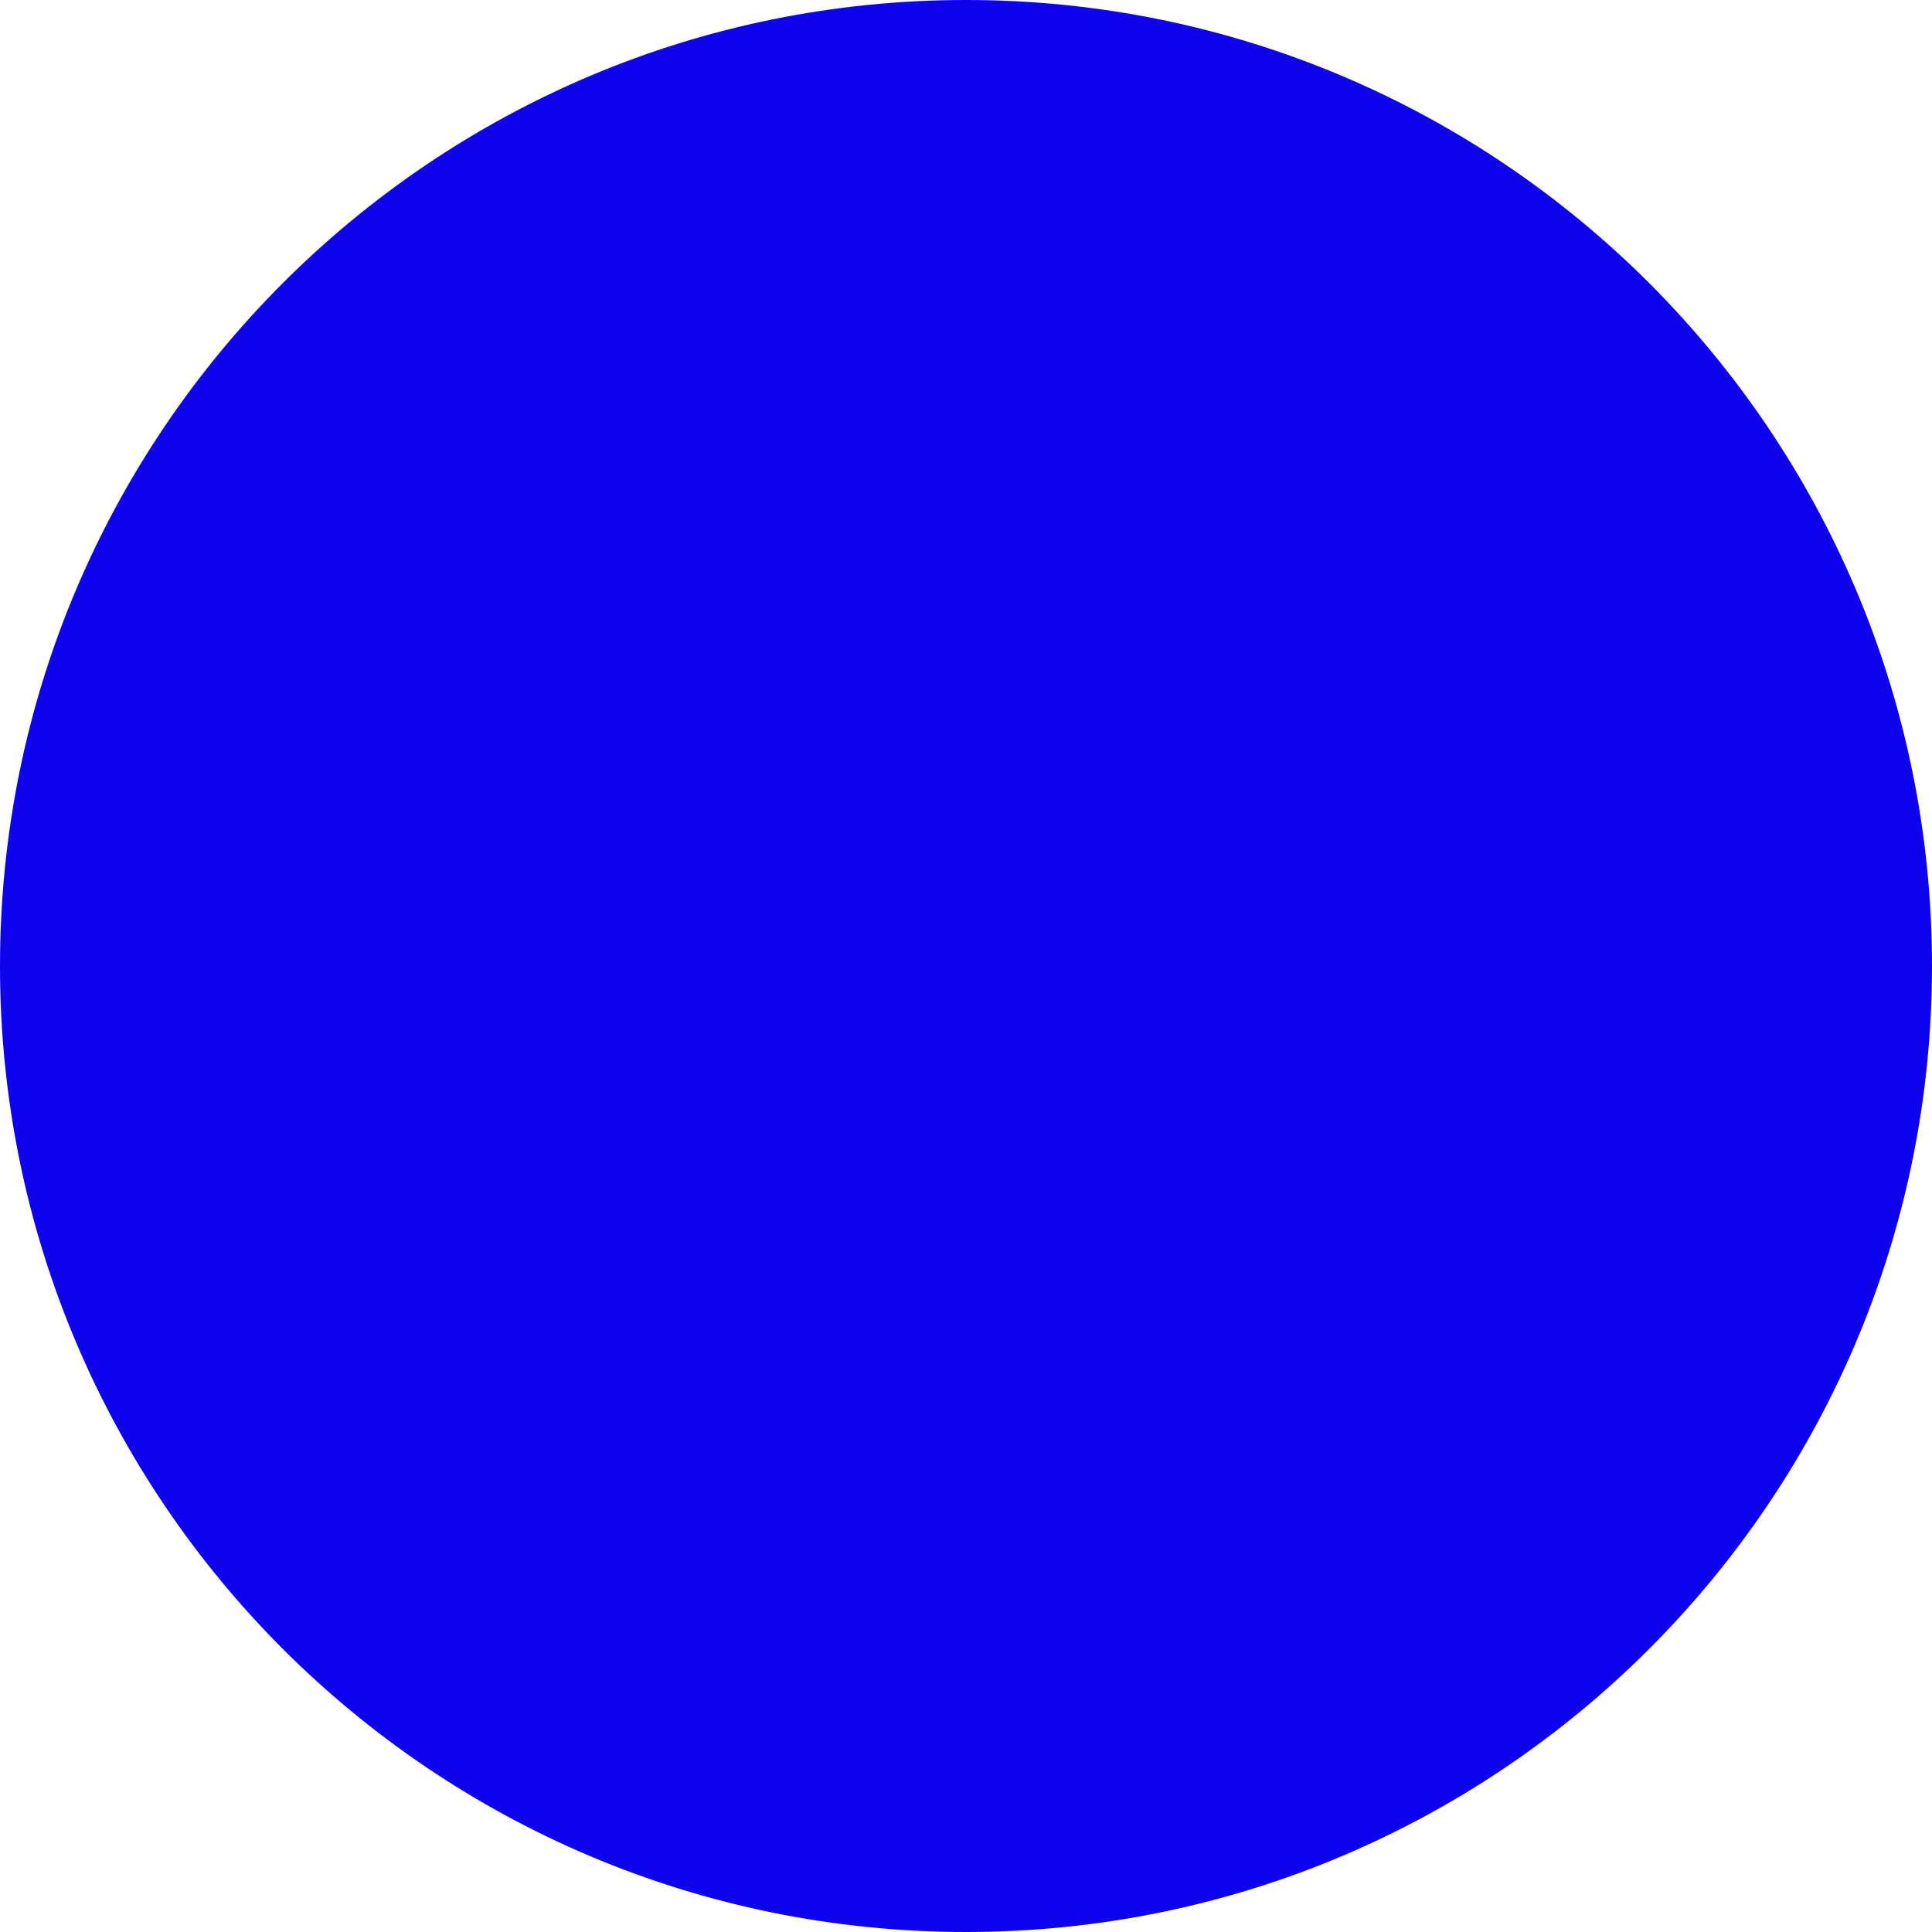
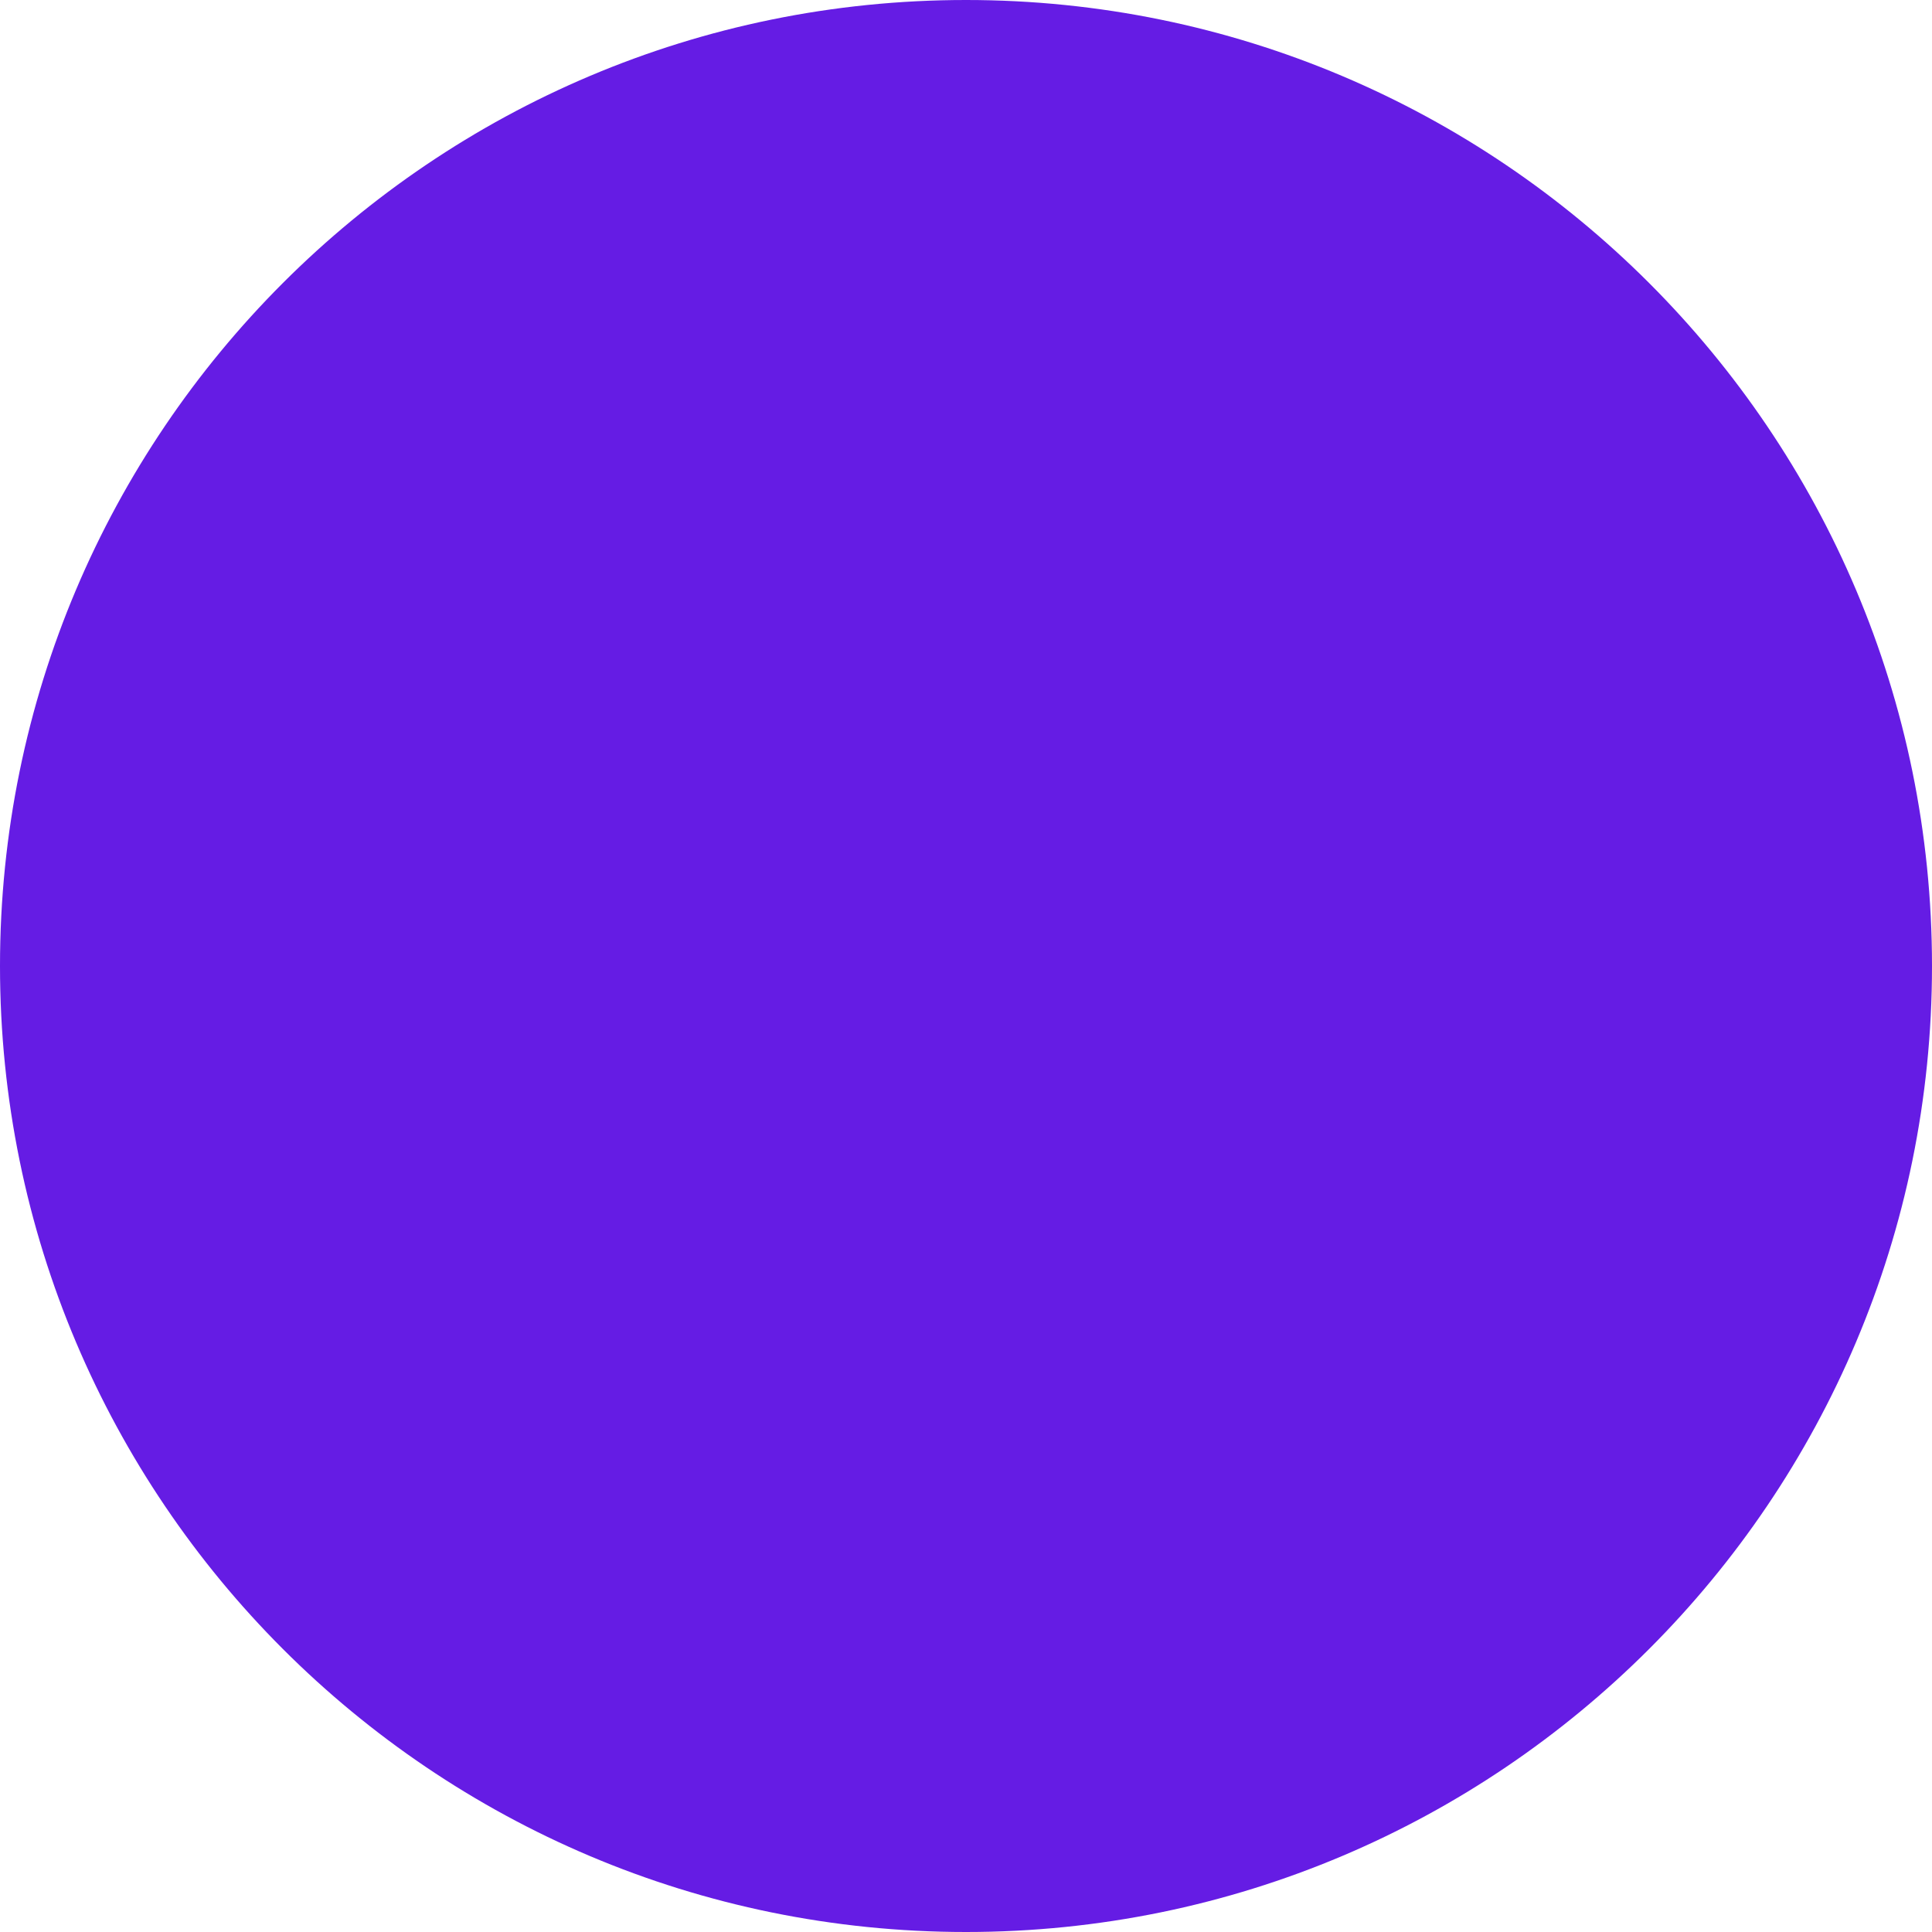
<svg xmlns="http://www.w3.org/2000/svg" width="16" height="16" viewBox="0 0 16 16" fill="none">
-   <path d="M16 8C16 12.418 12.418 16 8 16C3.582 16 0 12.418 0 8C0 3.582 3.582 0 8 0C12.418 0 16 3.582 16 8Z" fill="#0E02EC" />
+   <path d="M16 8C16 12.418 12.418 16 8 16C3.582 16 0 12.418 0 8C0 3.582 3.582 0 8 0C12.418 0 16 3.582 16 8Z" fill="#651CE4" />
</svg>
